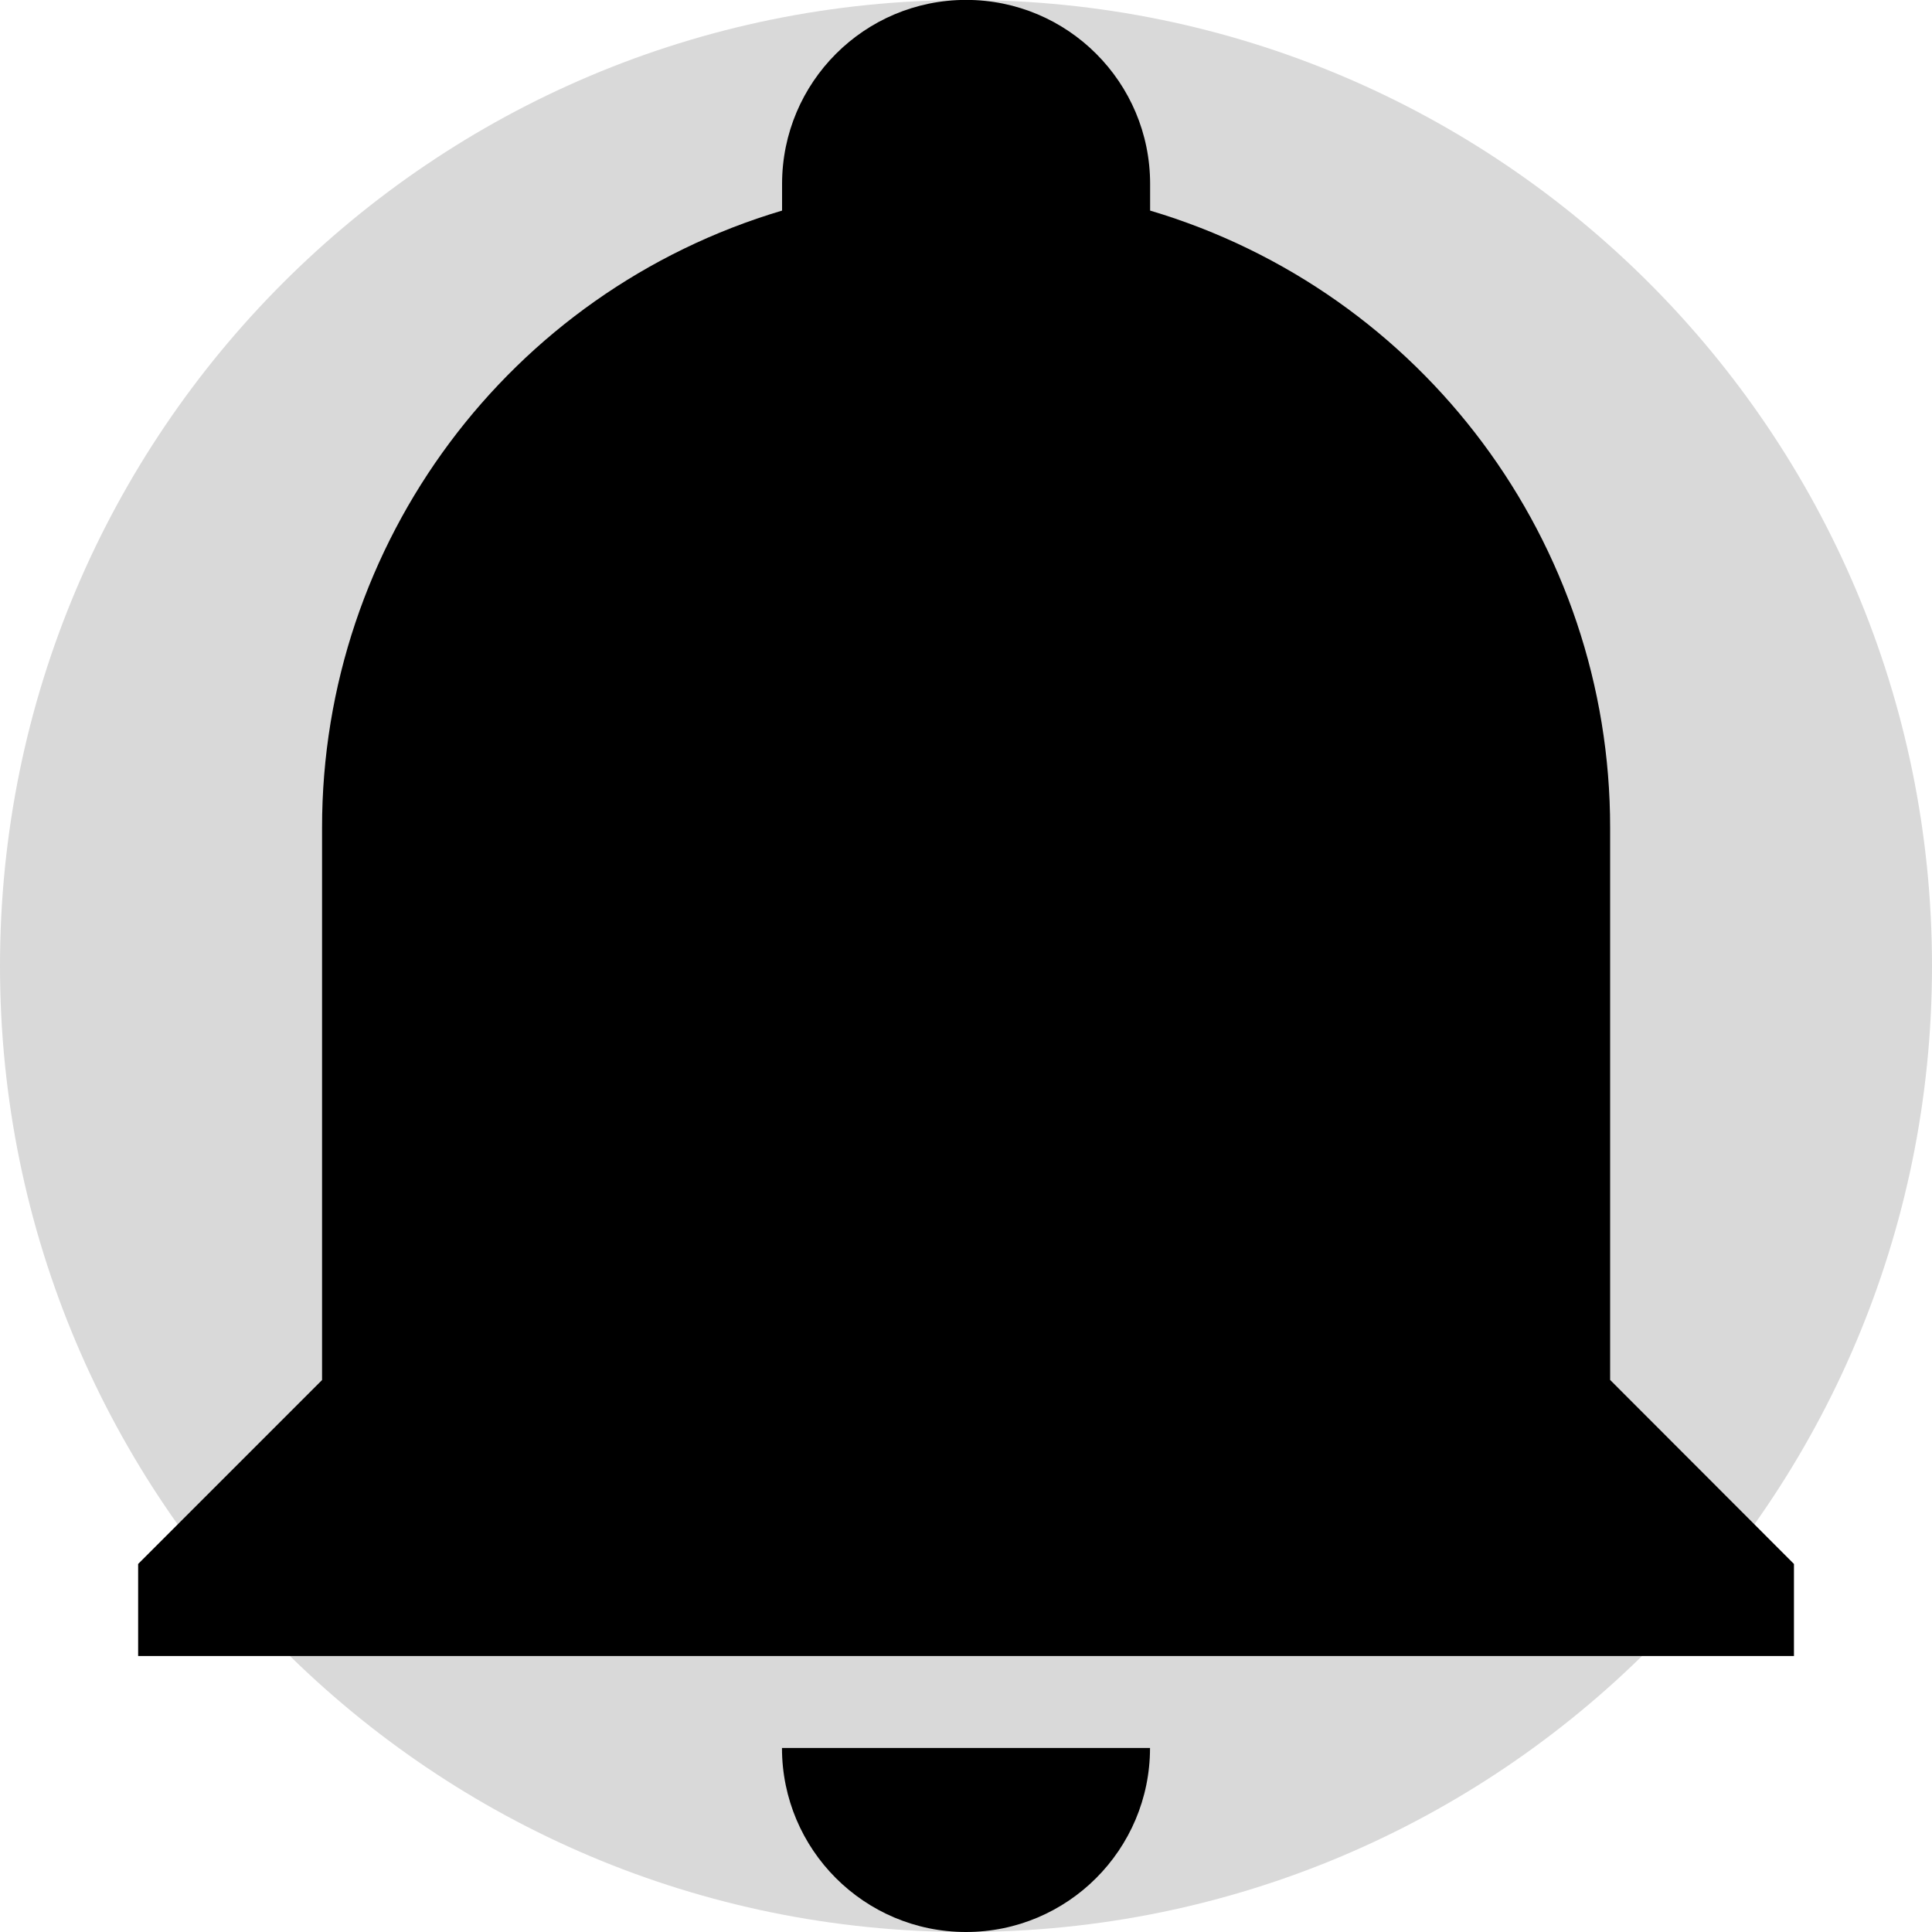
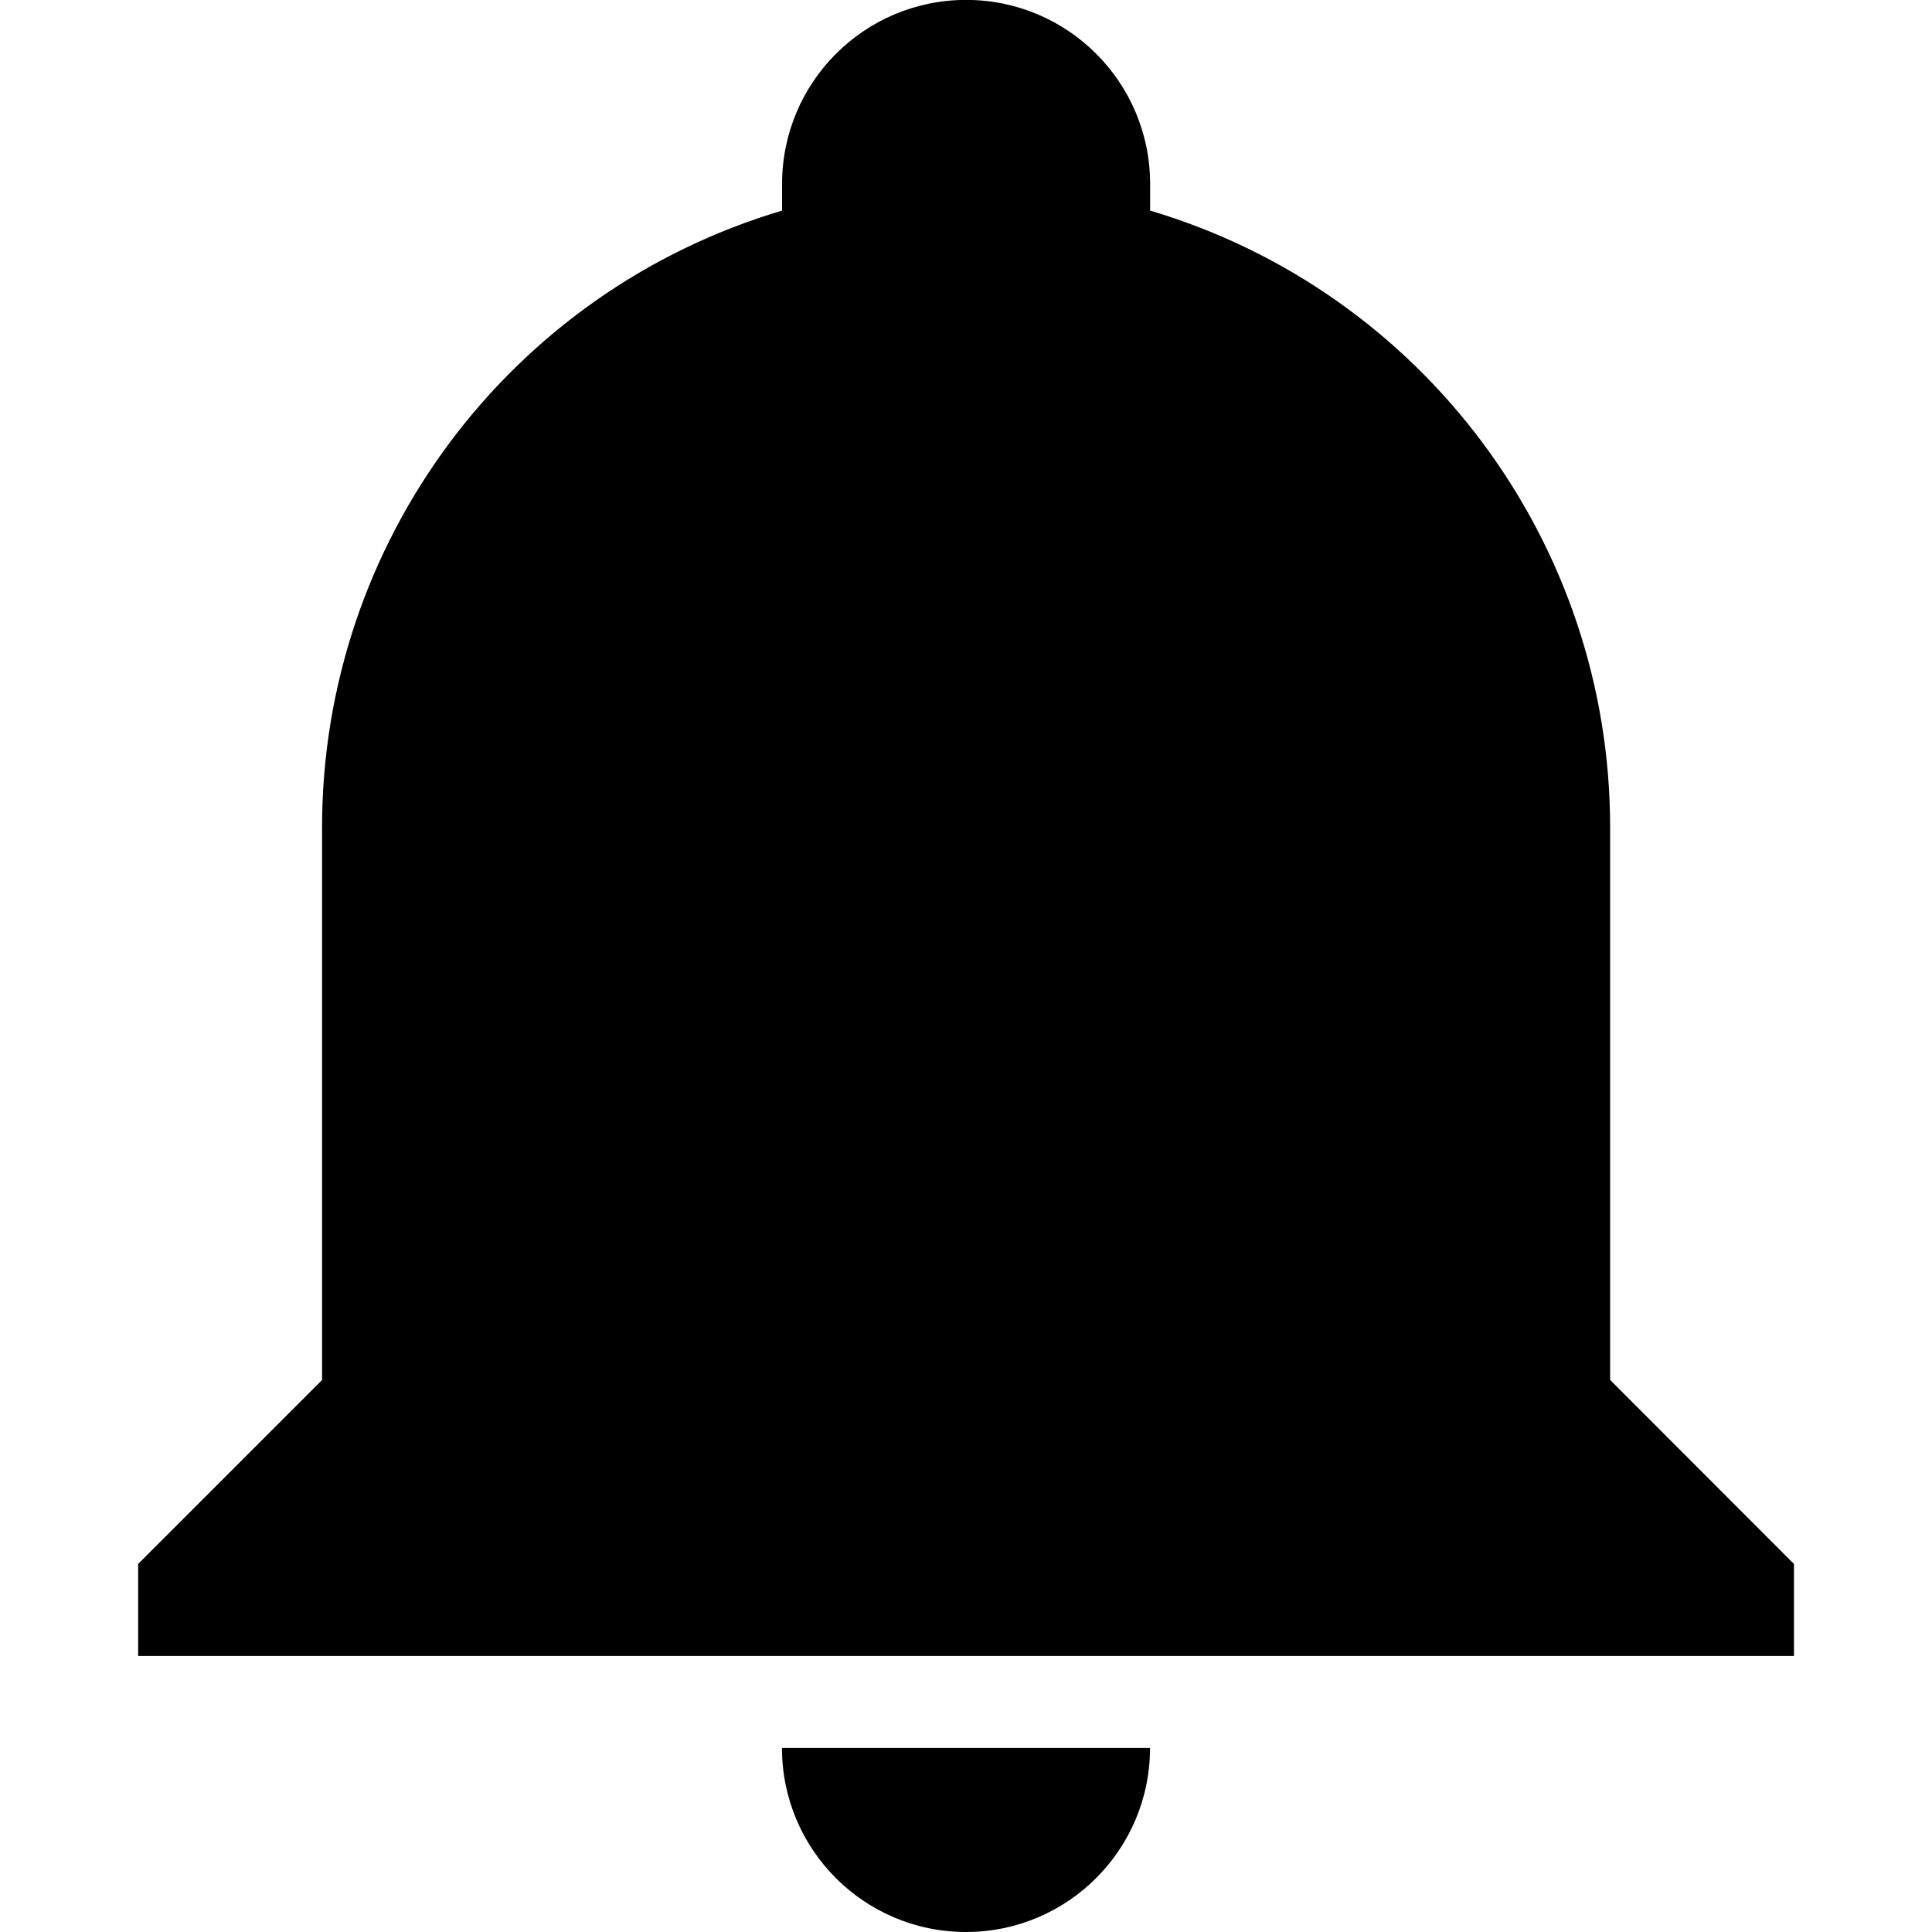
<svg xmlns="http://www.w3.org/2000/svg" width="20" height="20" viewBox="0 0 20 20" fill="none">
-   <circle cx="10" cy="10" r="10" fill="#d9d9d9" />
+   <circle cx="10" cy="10" r="10" fill="none" />
  <path d="M18.571 16.19v.953H1.43v-.953l1.904-1.904V8.57a6.66 6.66 0 0 1 4.762-6.39v-.276a1.905 1.905 0 0 1 3.81 0v.276a6.66 6.66 0 0 1 4.762 6.39v5.715zm-6.666 1.905a1.905 1.905 0 1 1-3.81 0" fill="currentColor" />
</svg>
